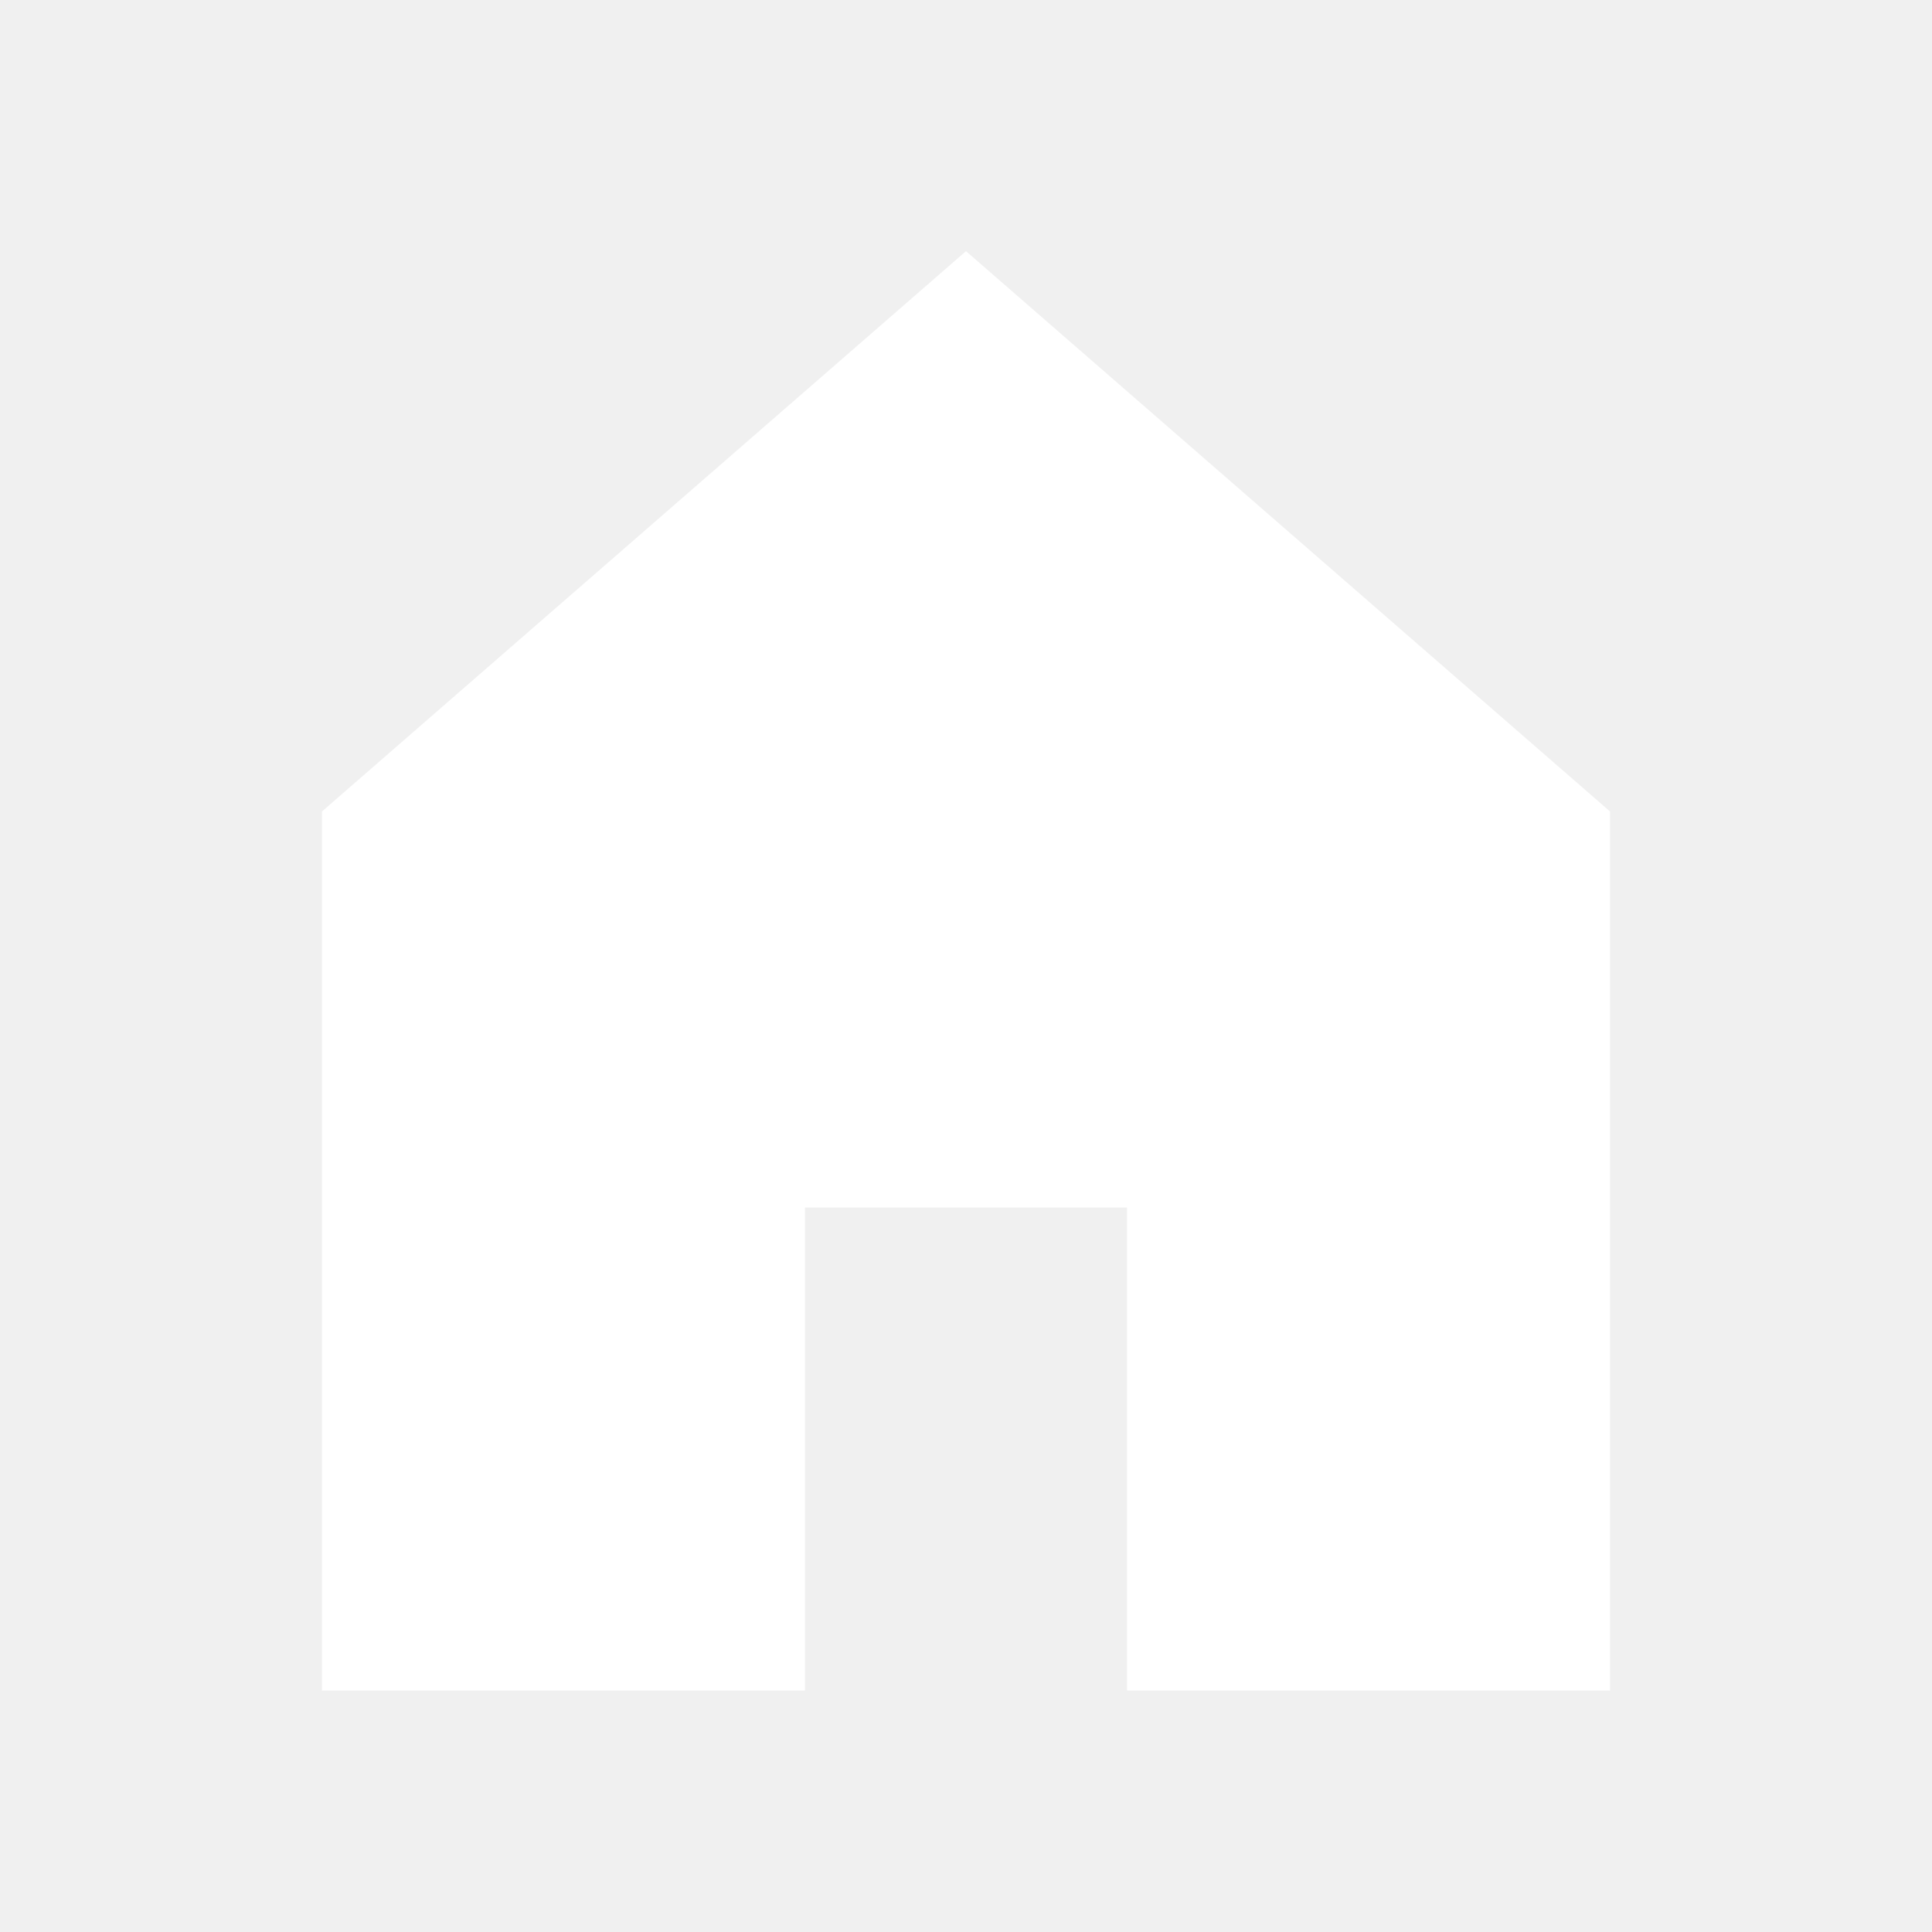
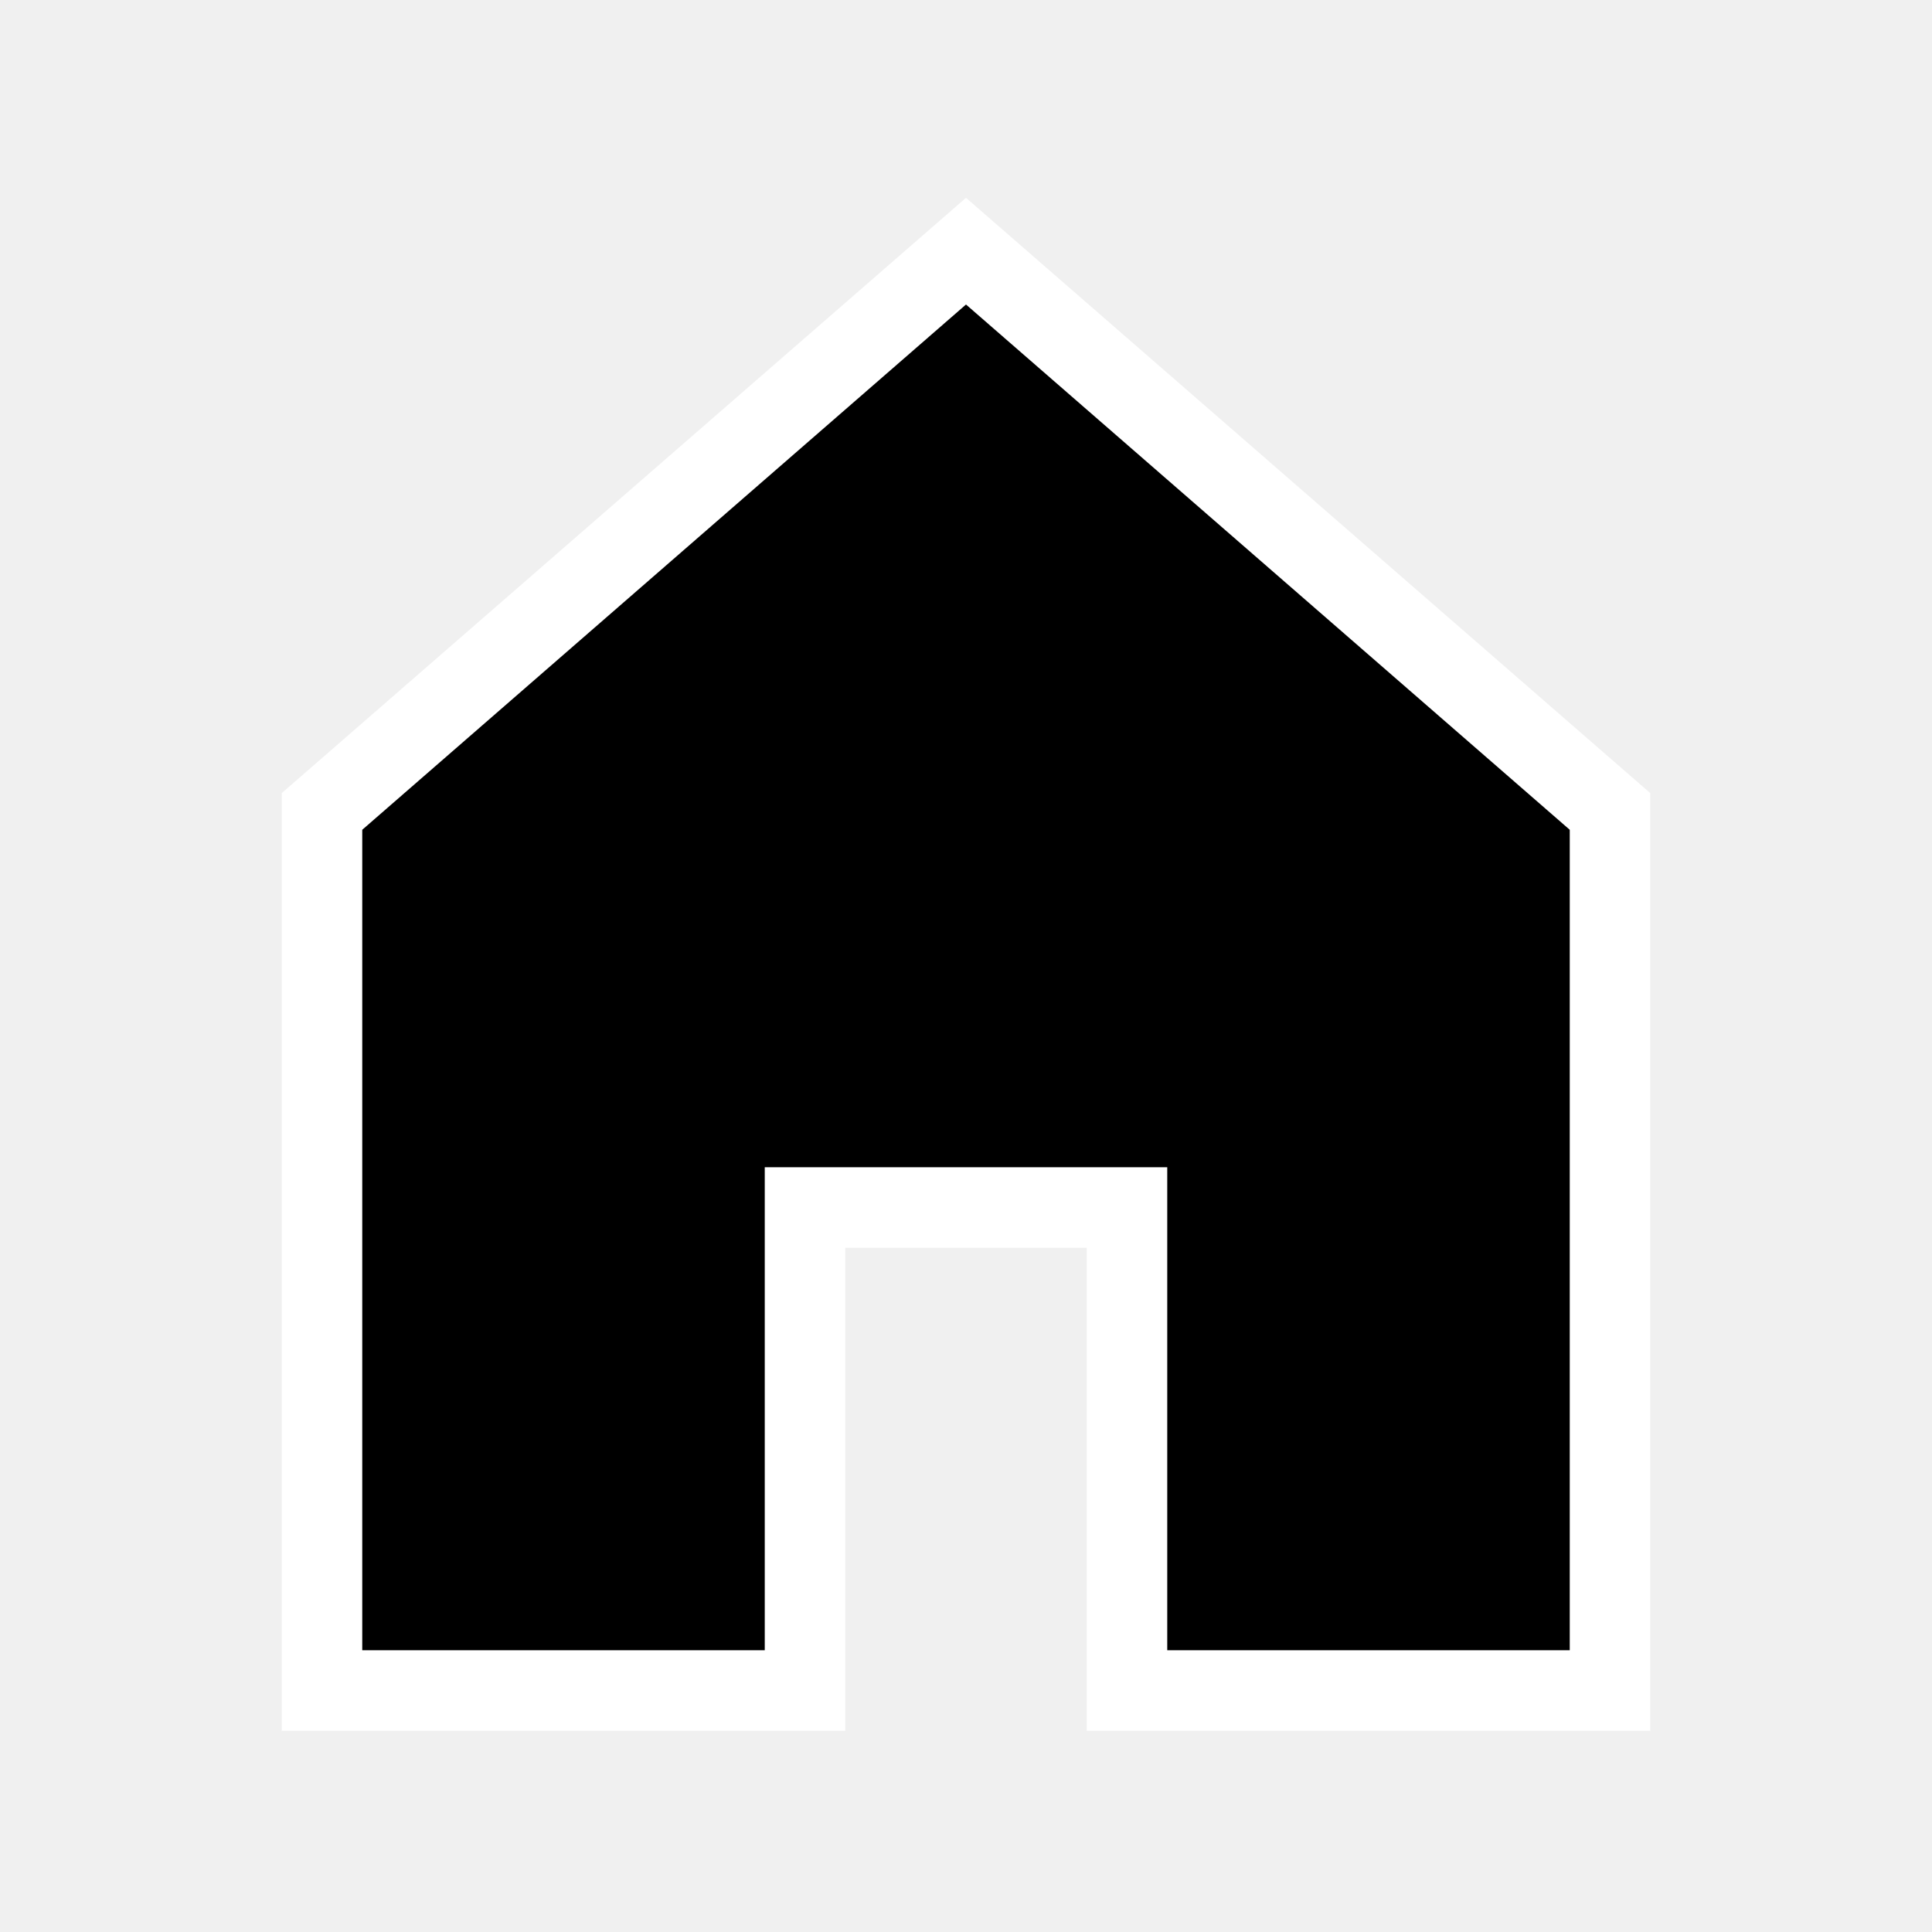
<svg xmlns="http://www.w3.org/2000/svg" enable-background="new 0 0 24 24" height="24" viewBox="0 0 24 24" width="24" focusable="false" style="pointer-events: none; display: inherit; width: 100%; height: 100%;">
  <g>
-     <path d="M4 21V10.08l8-6.96 8 6.96V21h-6v-6h-4v6H4z" fill="white" />
+     <path d="M4 21V10.08l8-6.96 8 6.96V21h-6v-6h-4v6H4z" fill="black" stroke="white" />
  </g>
</svg>
